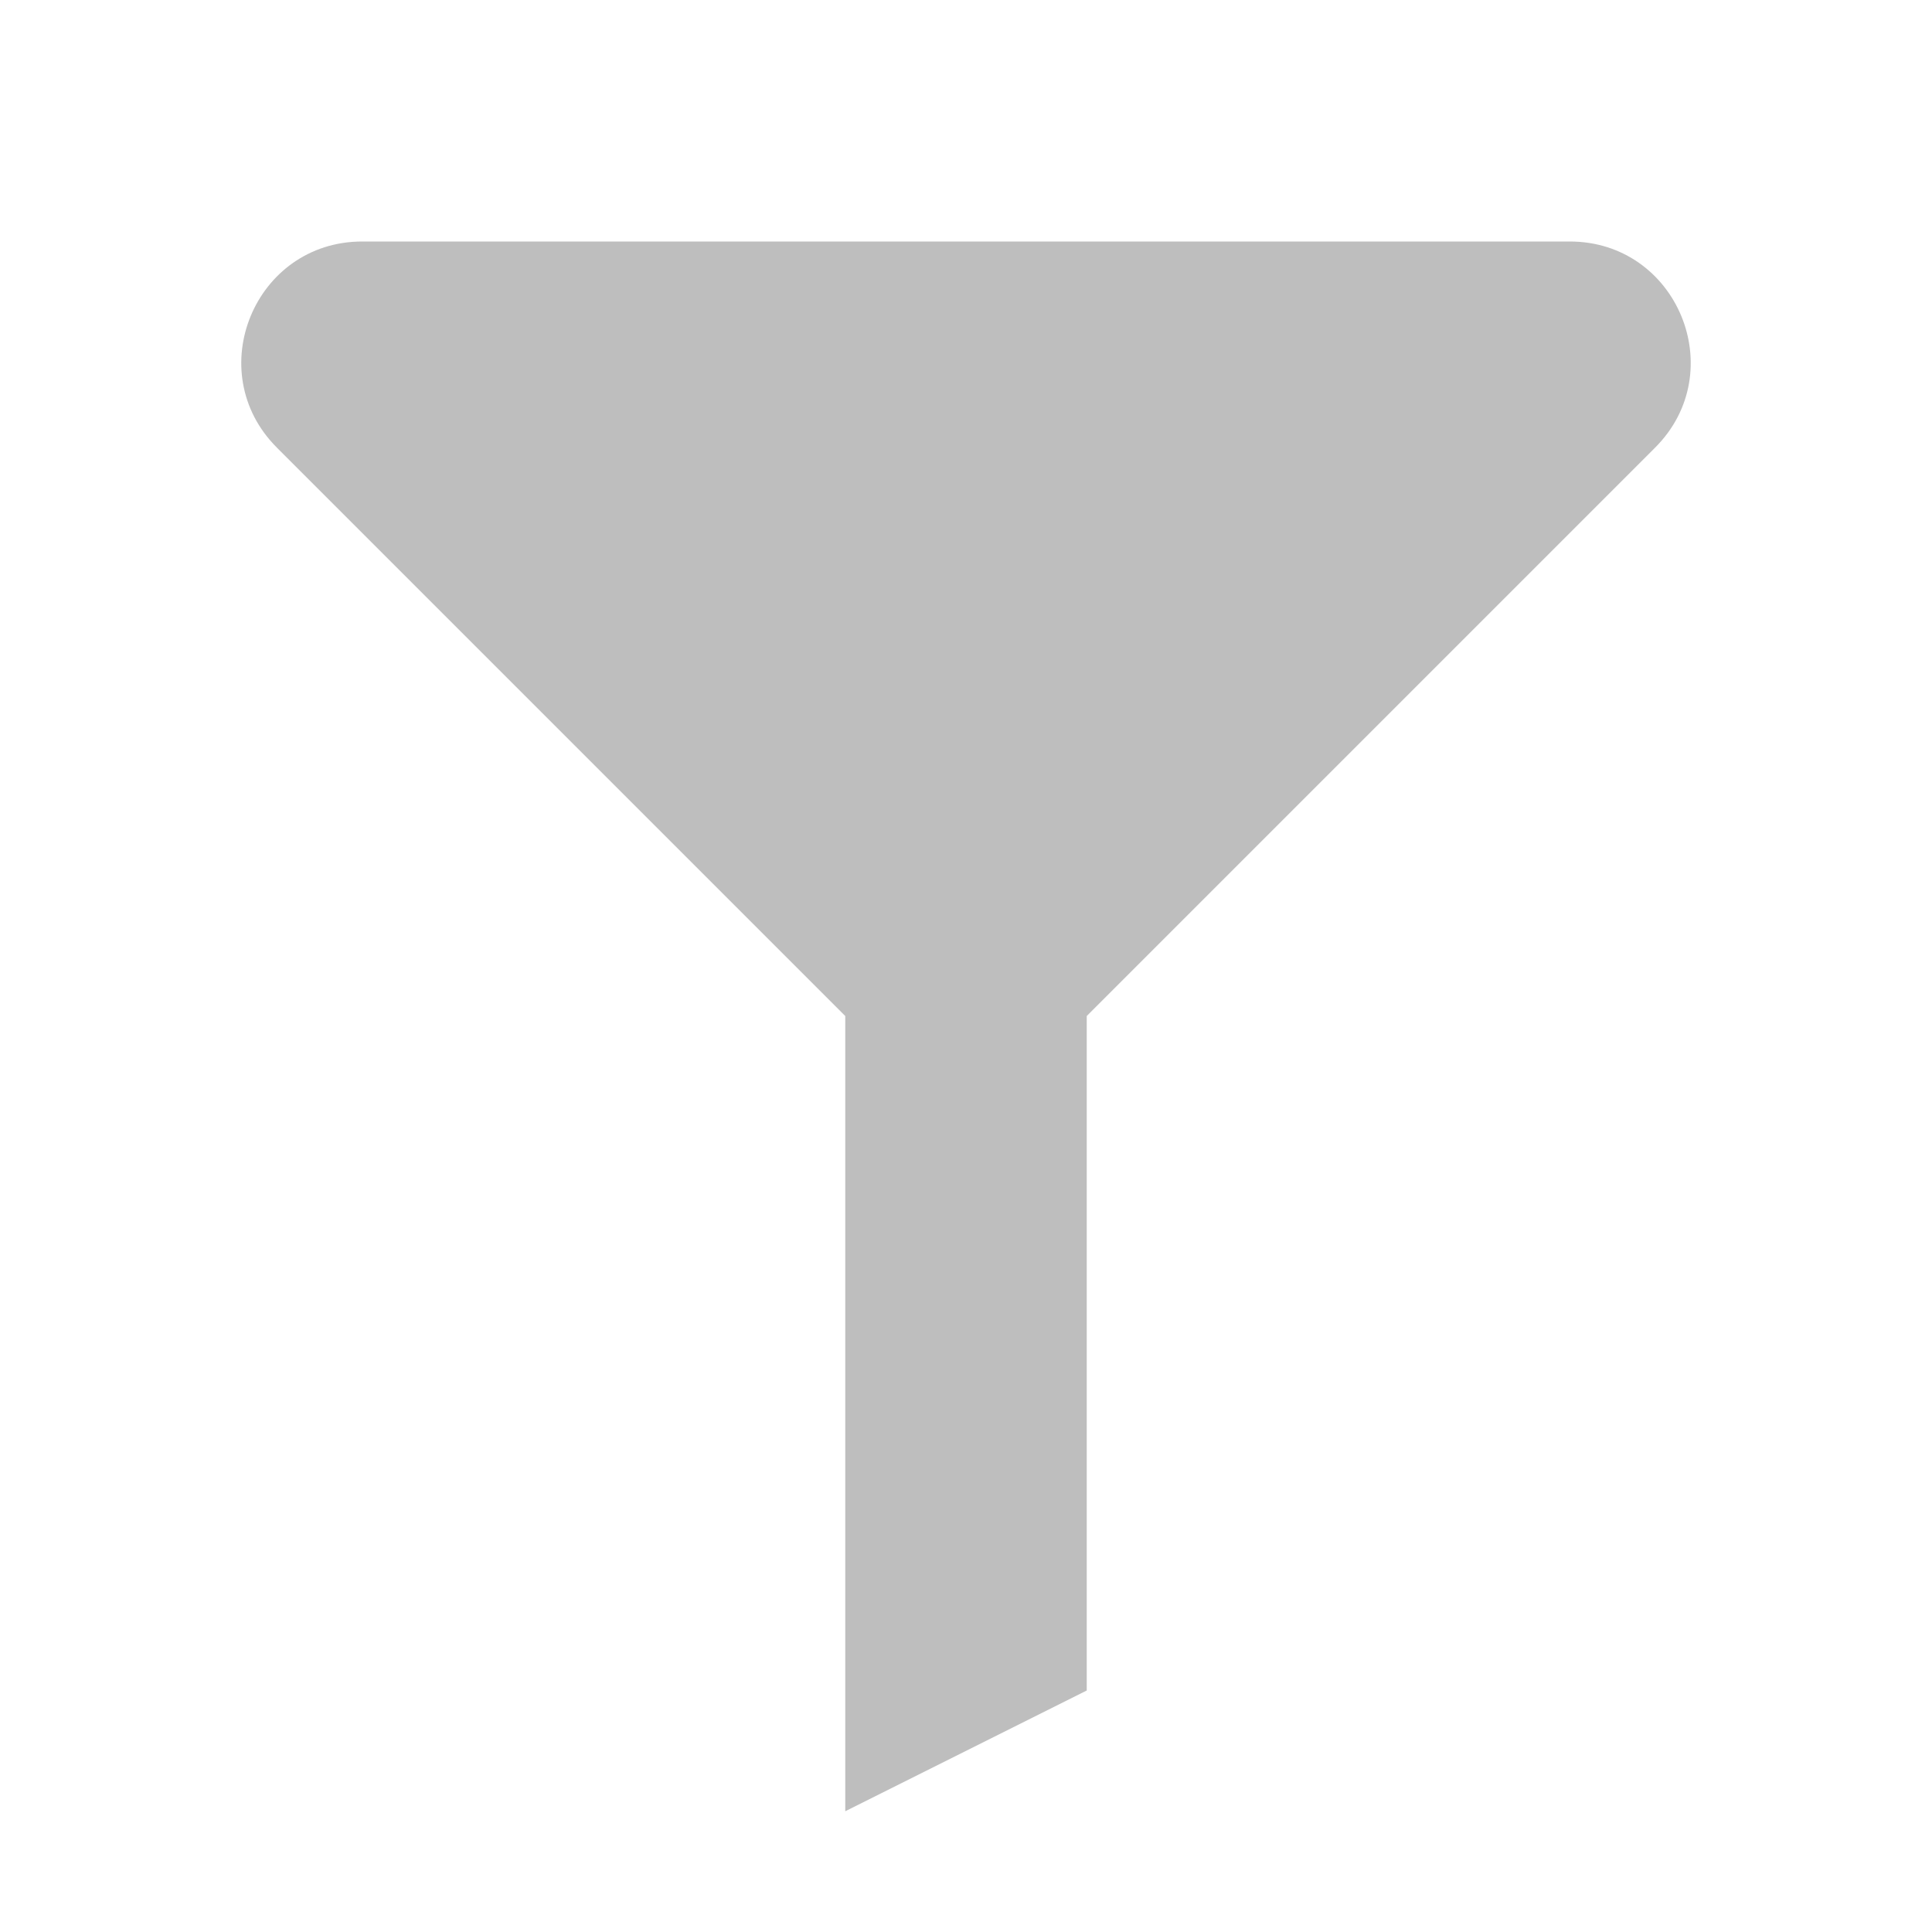
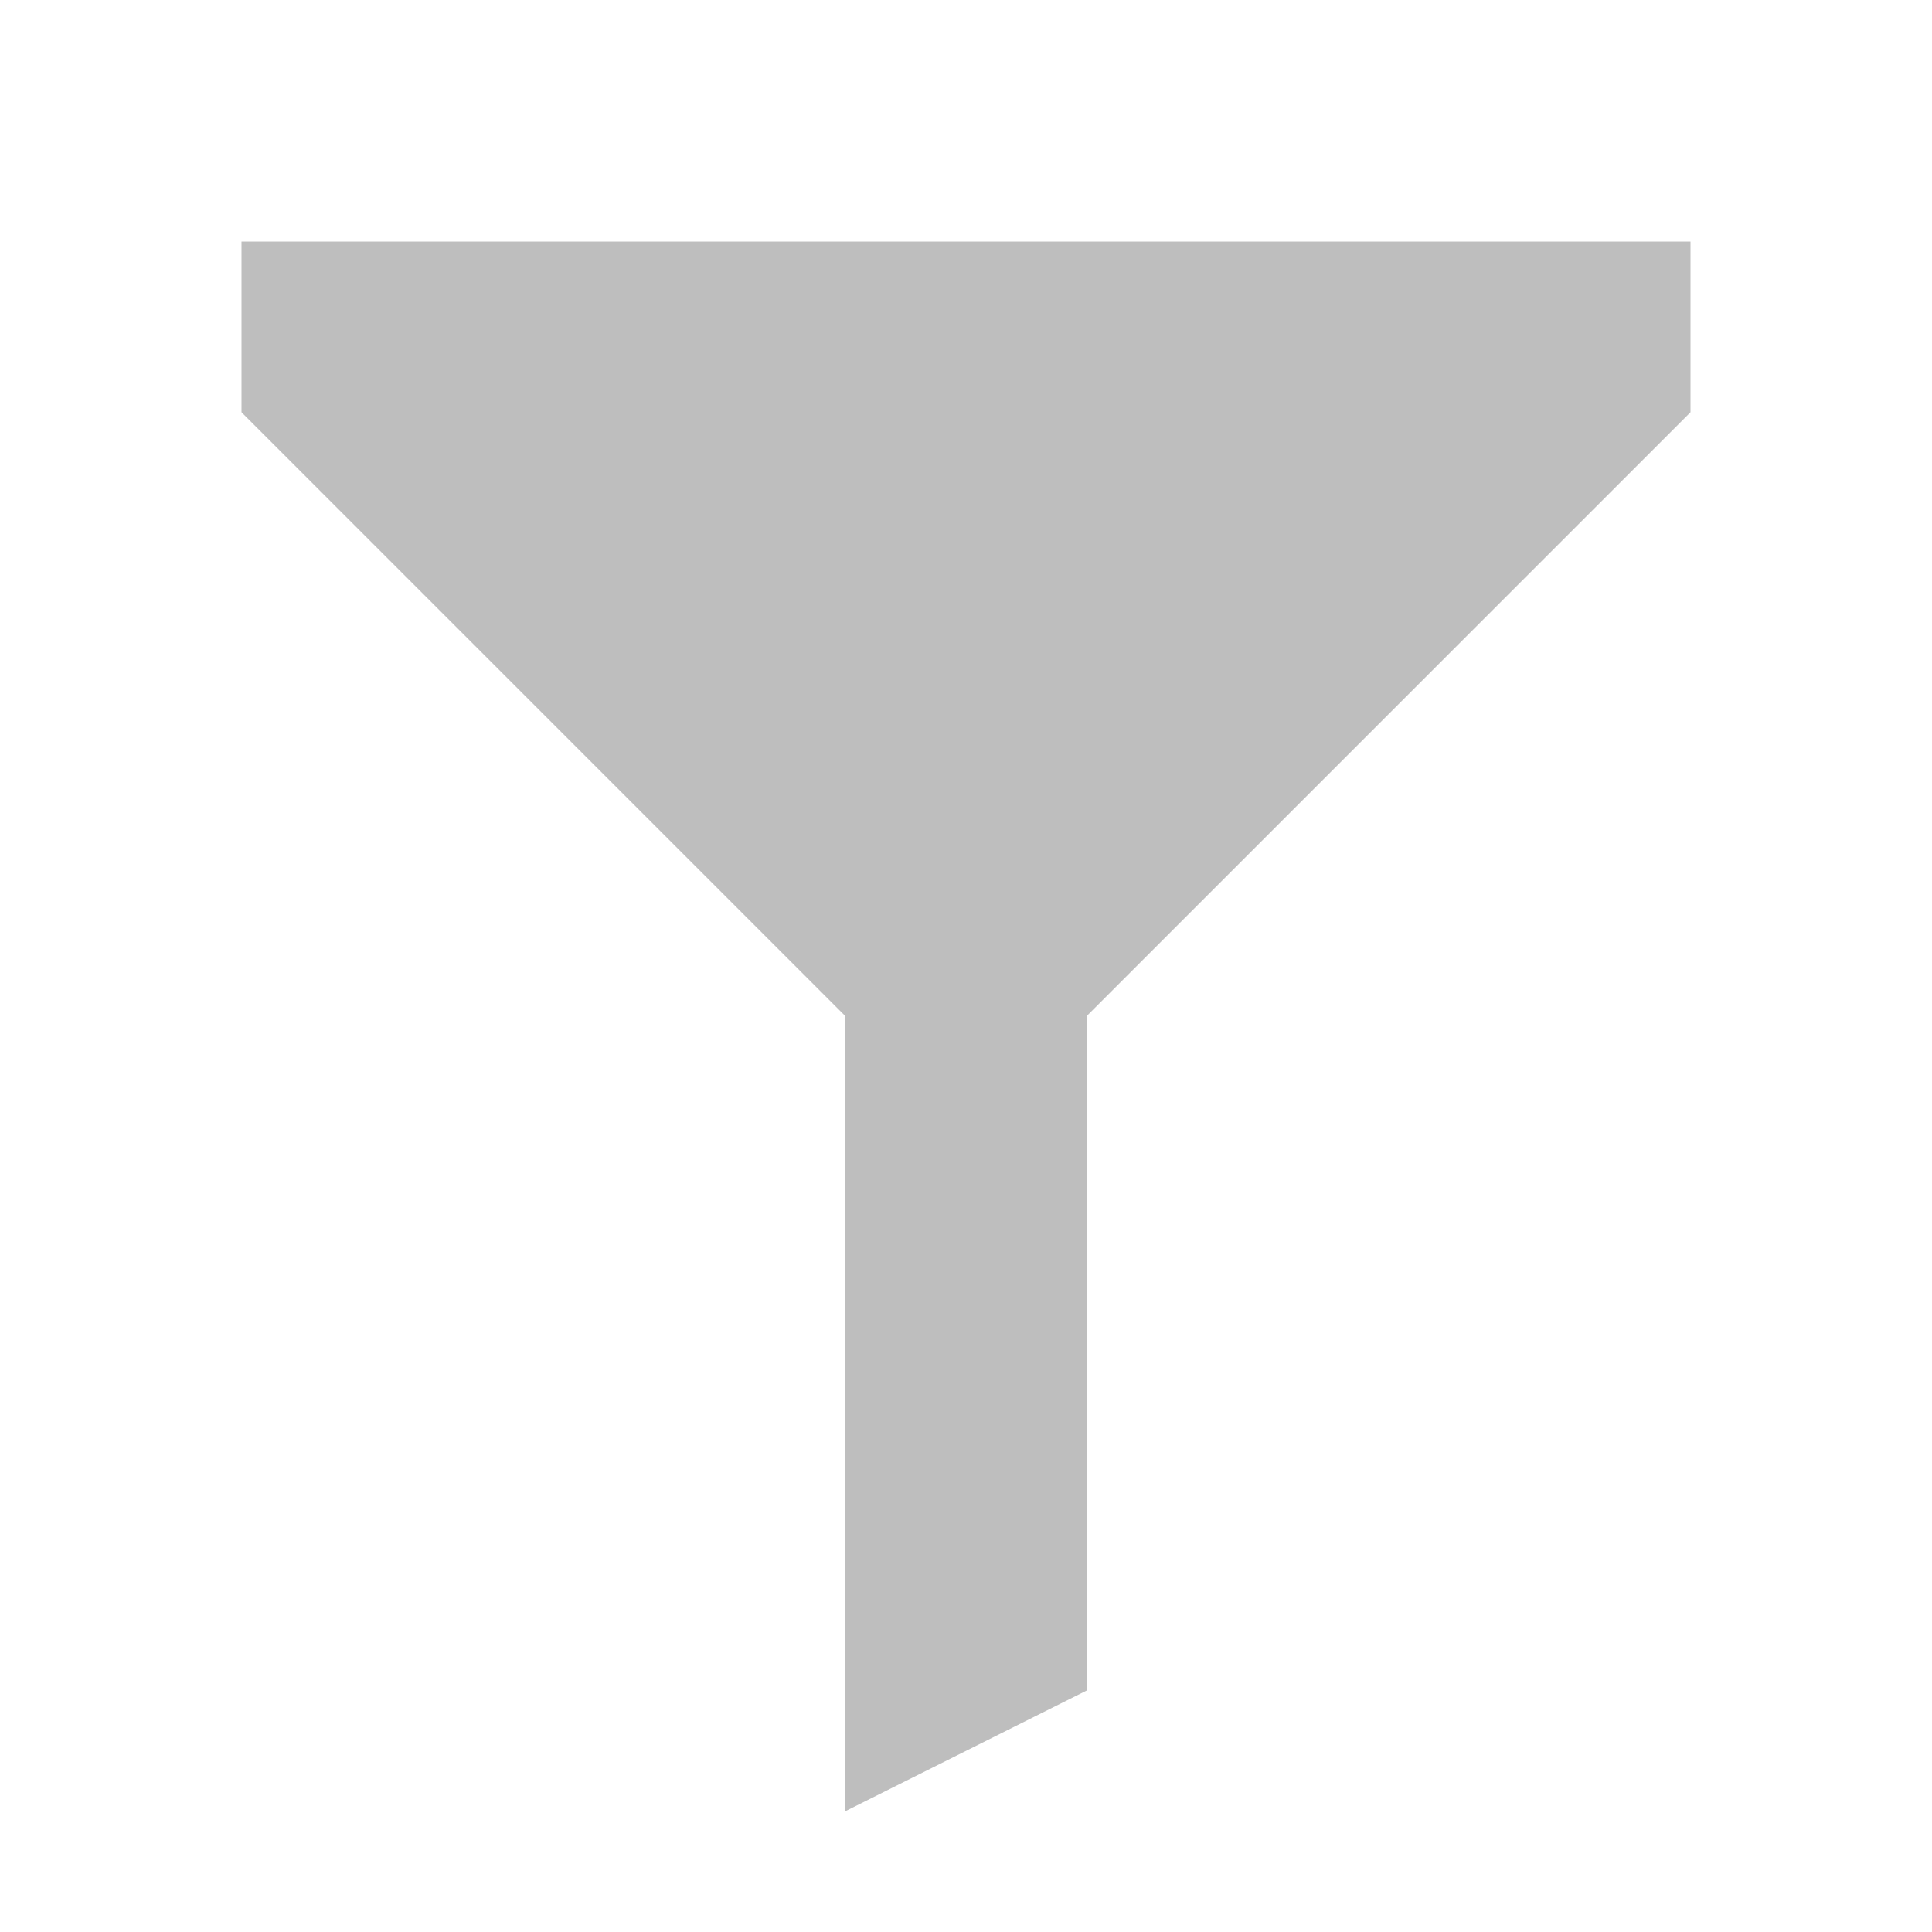
<svg xmlns="http://www.w3.org/2000/svg" width="16" height="16" id="svg11300" version="1.0" style="display:inline;enable-background:new">
  <defs id="defs3" />
  <g style="display:inline" id="layer1" transform="translate(0,-284)">
-     <path style="color:#000000;font-style:normal;font-variant:normal;font-weight:normal;font-stretch:normal;font-size:medium;line-height:normal;font-family:sans-serif;text-indent:0;text-align:start;text-decoration:none;text-decoration-line:none;text-decoration-style:solid;text-decoration-color:#000000;letter-spacing:normal;word-spacing:normal;text-transform:none;direction:ltr;block-progression:tb;writing-mode:lr-tb;baseline-shift:baseline;text-anchor:start;white-space:normal;clip-rule:nonzero;display:inline;overflow:visible;visibility:visible;opacity:1;isolation:auto;mix-blend-mode:normal;color-interpolation:sRGB;color-interpolation-filters:linearRGB;solid-color:#000000;solid-opacity:1;fill:#bebebe;fill-opacity:1;fill-rule:evenodd;stroke:none;stroke-width:2;stroke-linecap:round;stroke-linejoin:round;stroke-miterlimit:4;stroke-dasharray:none;stroke-dashoffset:0;stroke-opacity:1;color-rendering:auto;image-rendering:auto;shape-rendering:auto;text-rendering:auto;enable-background:accumulate" d="M 3,2 C 2.109,2 1.663,3.077 2.293,3.707 L 7,8.414 7,15 9,14 9,8.414 13.707,3.707 C 14.337,3.077 13.891,2 13,2 Z" transform="translate(0,284)" id="path4135" />
+     <path style="color:#000000;font-style:normal;font-variant:normal;font-weight:normal;font-stretch:normal;font-size:medium;line-height:normal;font-family:sans-serif;text-indent:0;text-align:start;text-decoration:none;text-decoration-line:none;text-decoration-style:solid;text-decoration-color:#000000;letter-spacing:normal;word-spacing:normal;text-transform:none;writing-mode:lr-tb;direction:ltr;baseline-shift:baseline;text-anchor:start;white-space:normal;clip-rule:nonzero;display:inline;overflow:visible;visibility:visible;opacity:1;isolation:auto;mix-blend-mode:normal;color-interpolation:sRGB;color-interpolation-filters:linearRGB;solid-color:#000000;solid-opacity:1;fill:#bebebe;fill-opacity:1;fill-rule:evenodd;stroke:none;stroke-width:2;stroke-linecap:round;stroke-linejoin:round;stroke-miterlimit:4;stroke-dasharray:none;stroke-dashoffset:0;stroke-opacity:1;color-rendering:auto;image-rendering:auto;shape-rendering:auto;text-rendering:auto;enable-background:accumulate" d="m 2,2 v 1.414 l 5,5 V 15 L 9,14 V 8.414 l 5,-5 V 2 Z" transform="translate(0,284)" id="path4135" />
  </g>
</svg>
